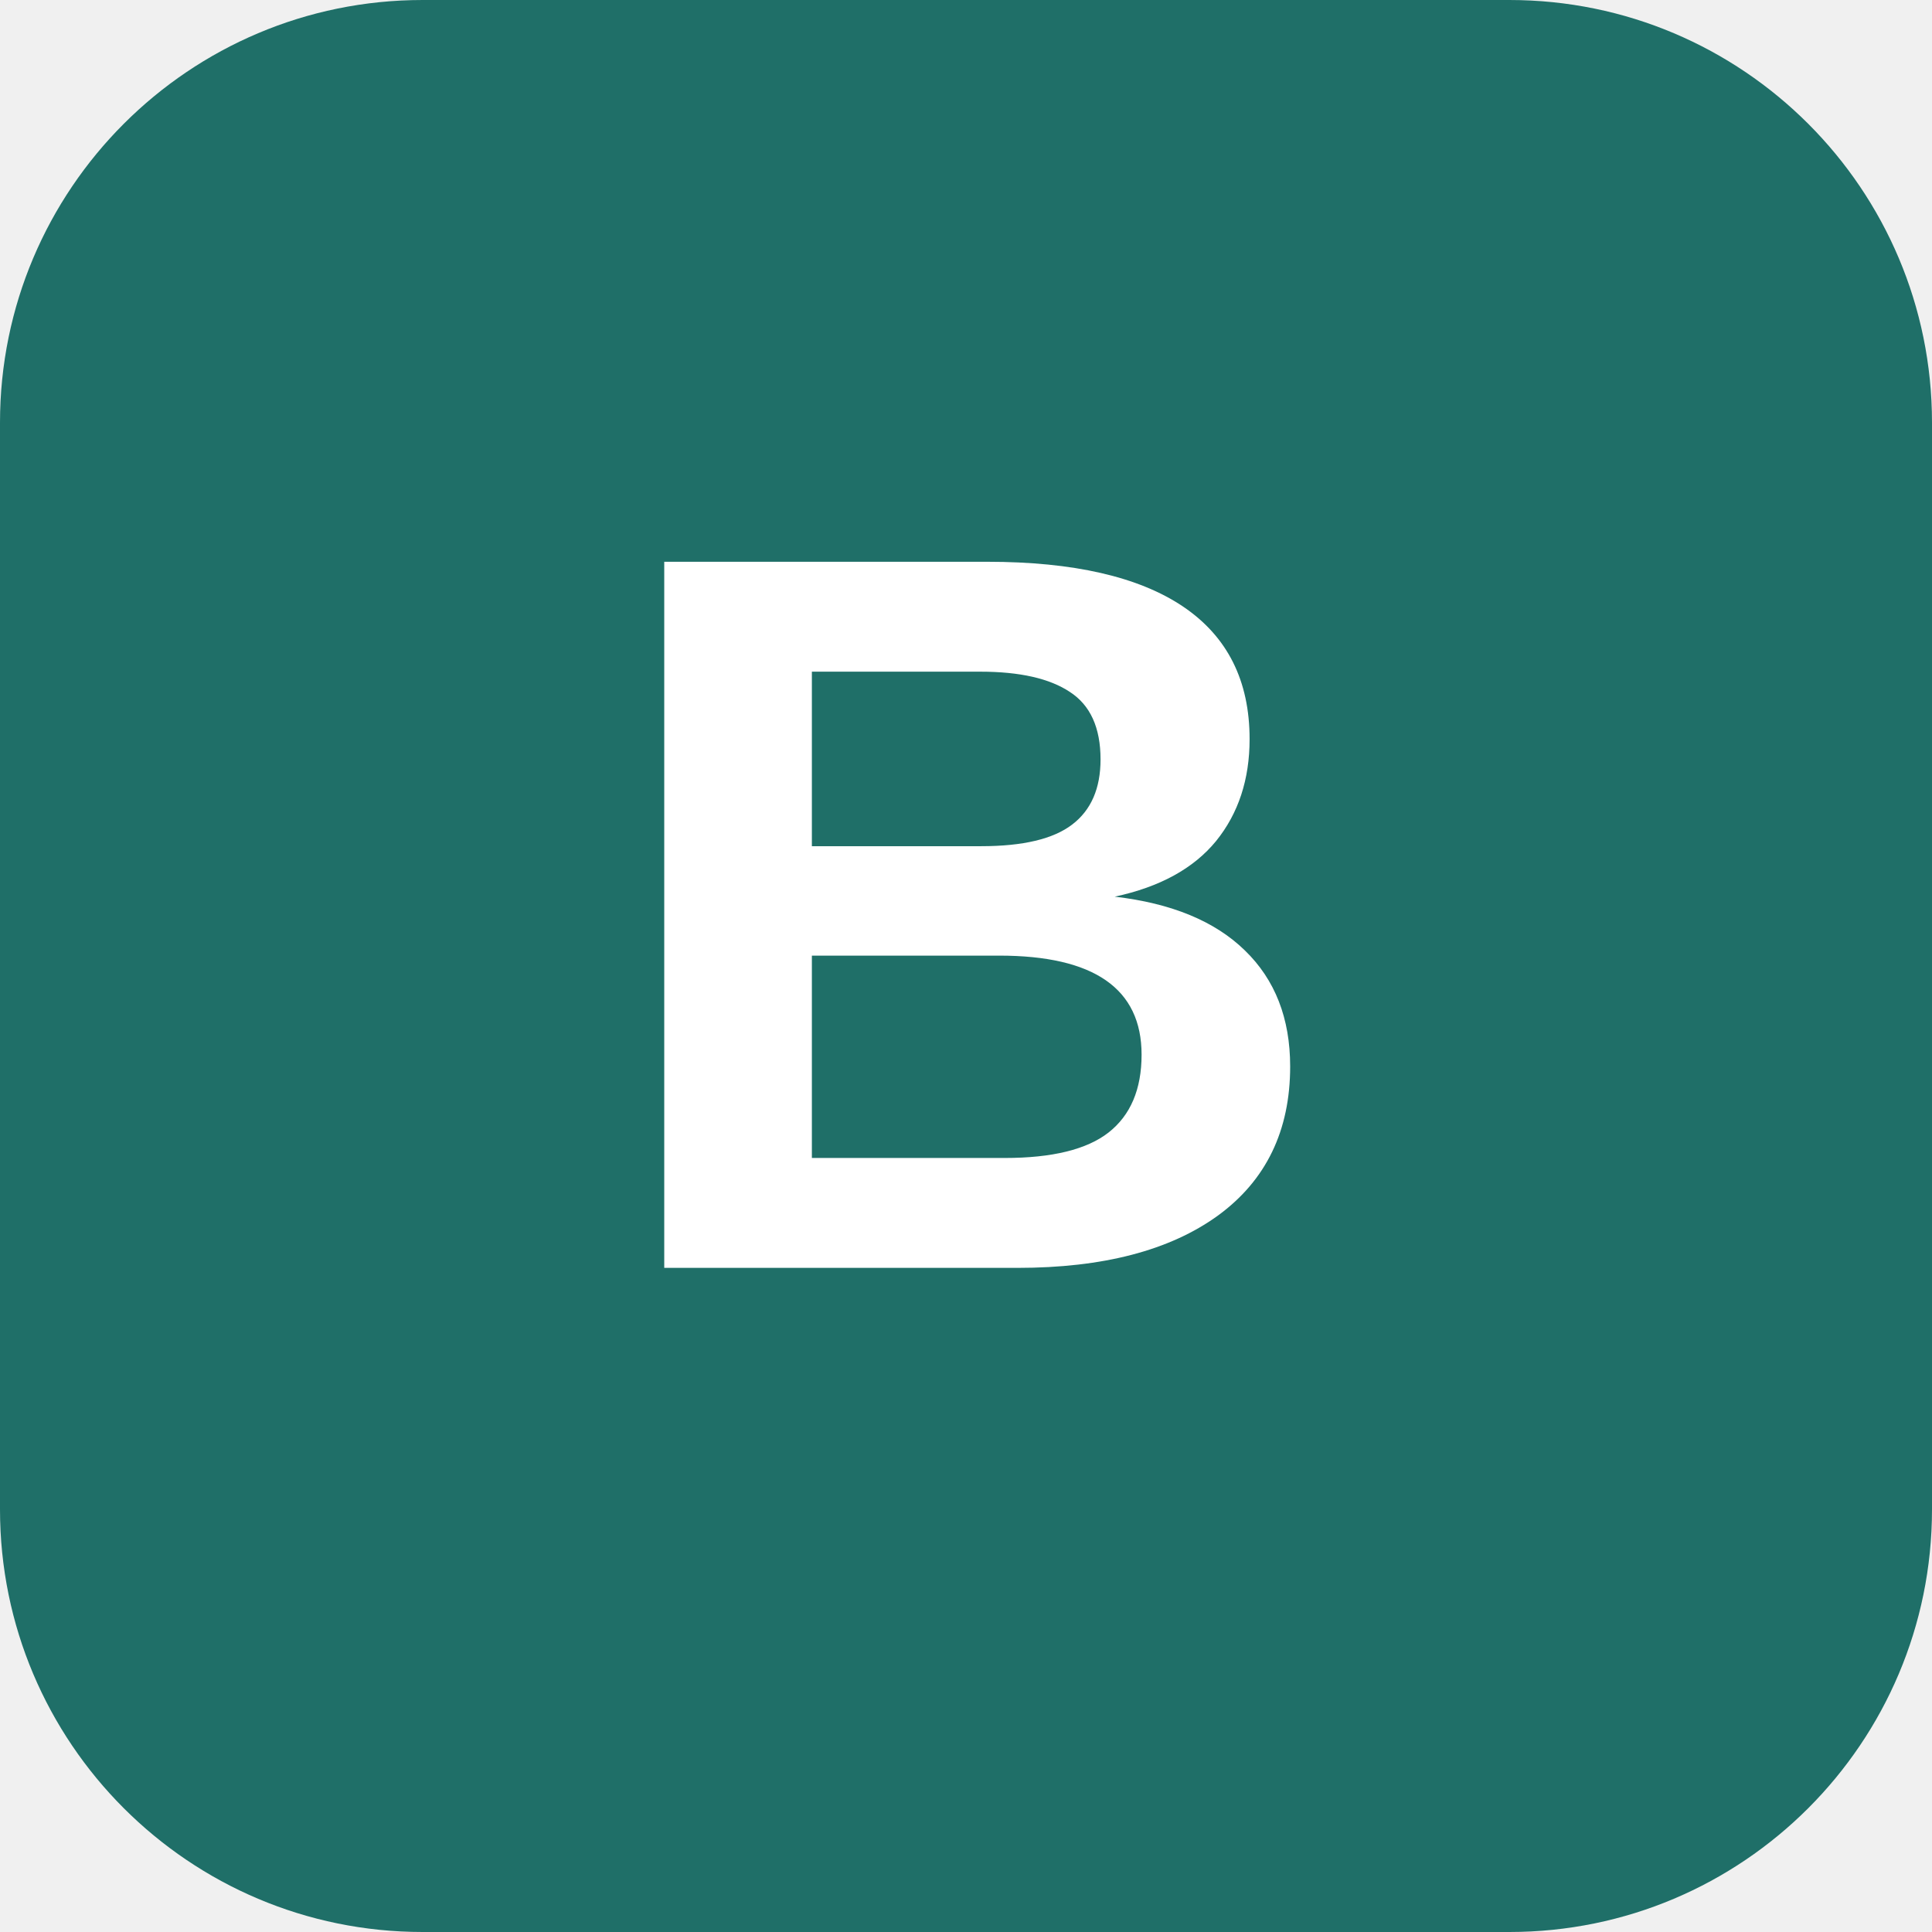
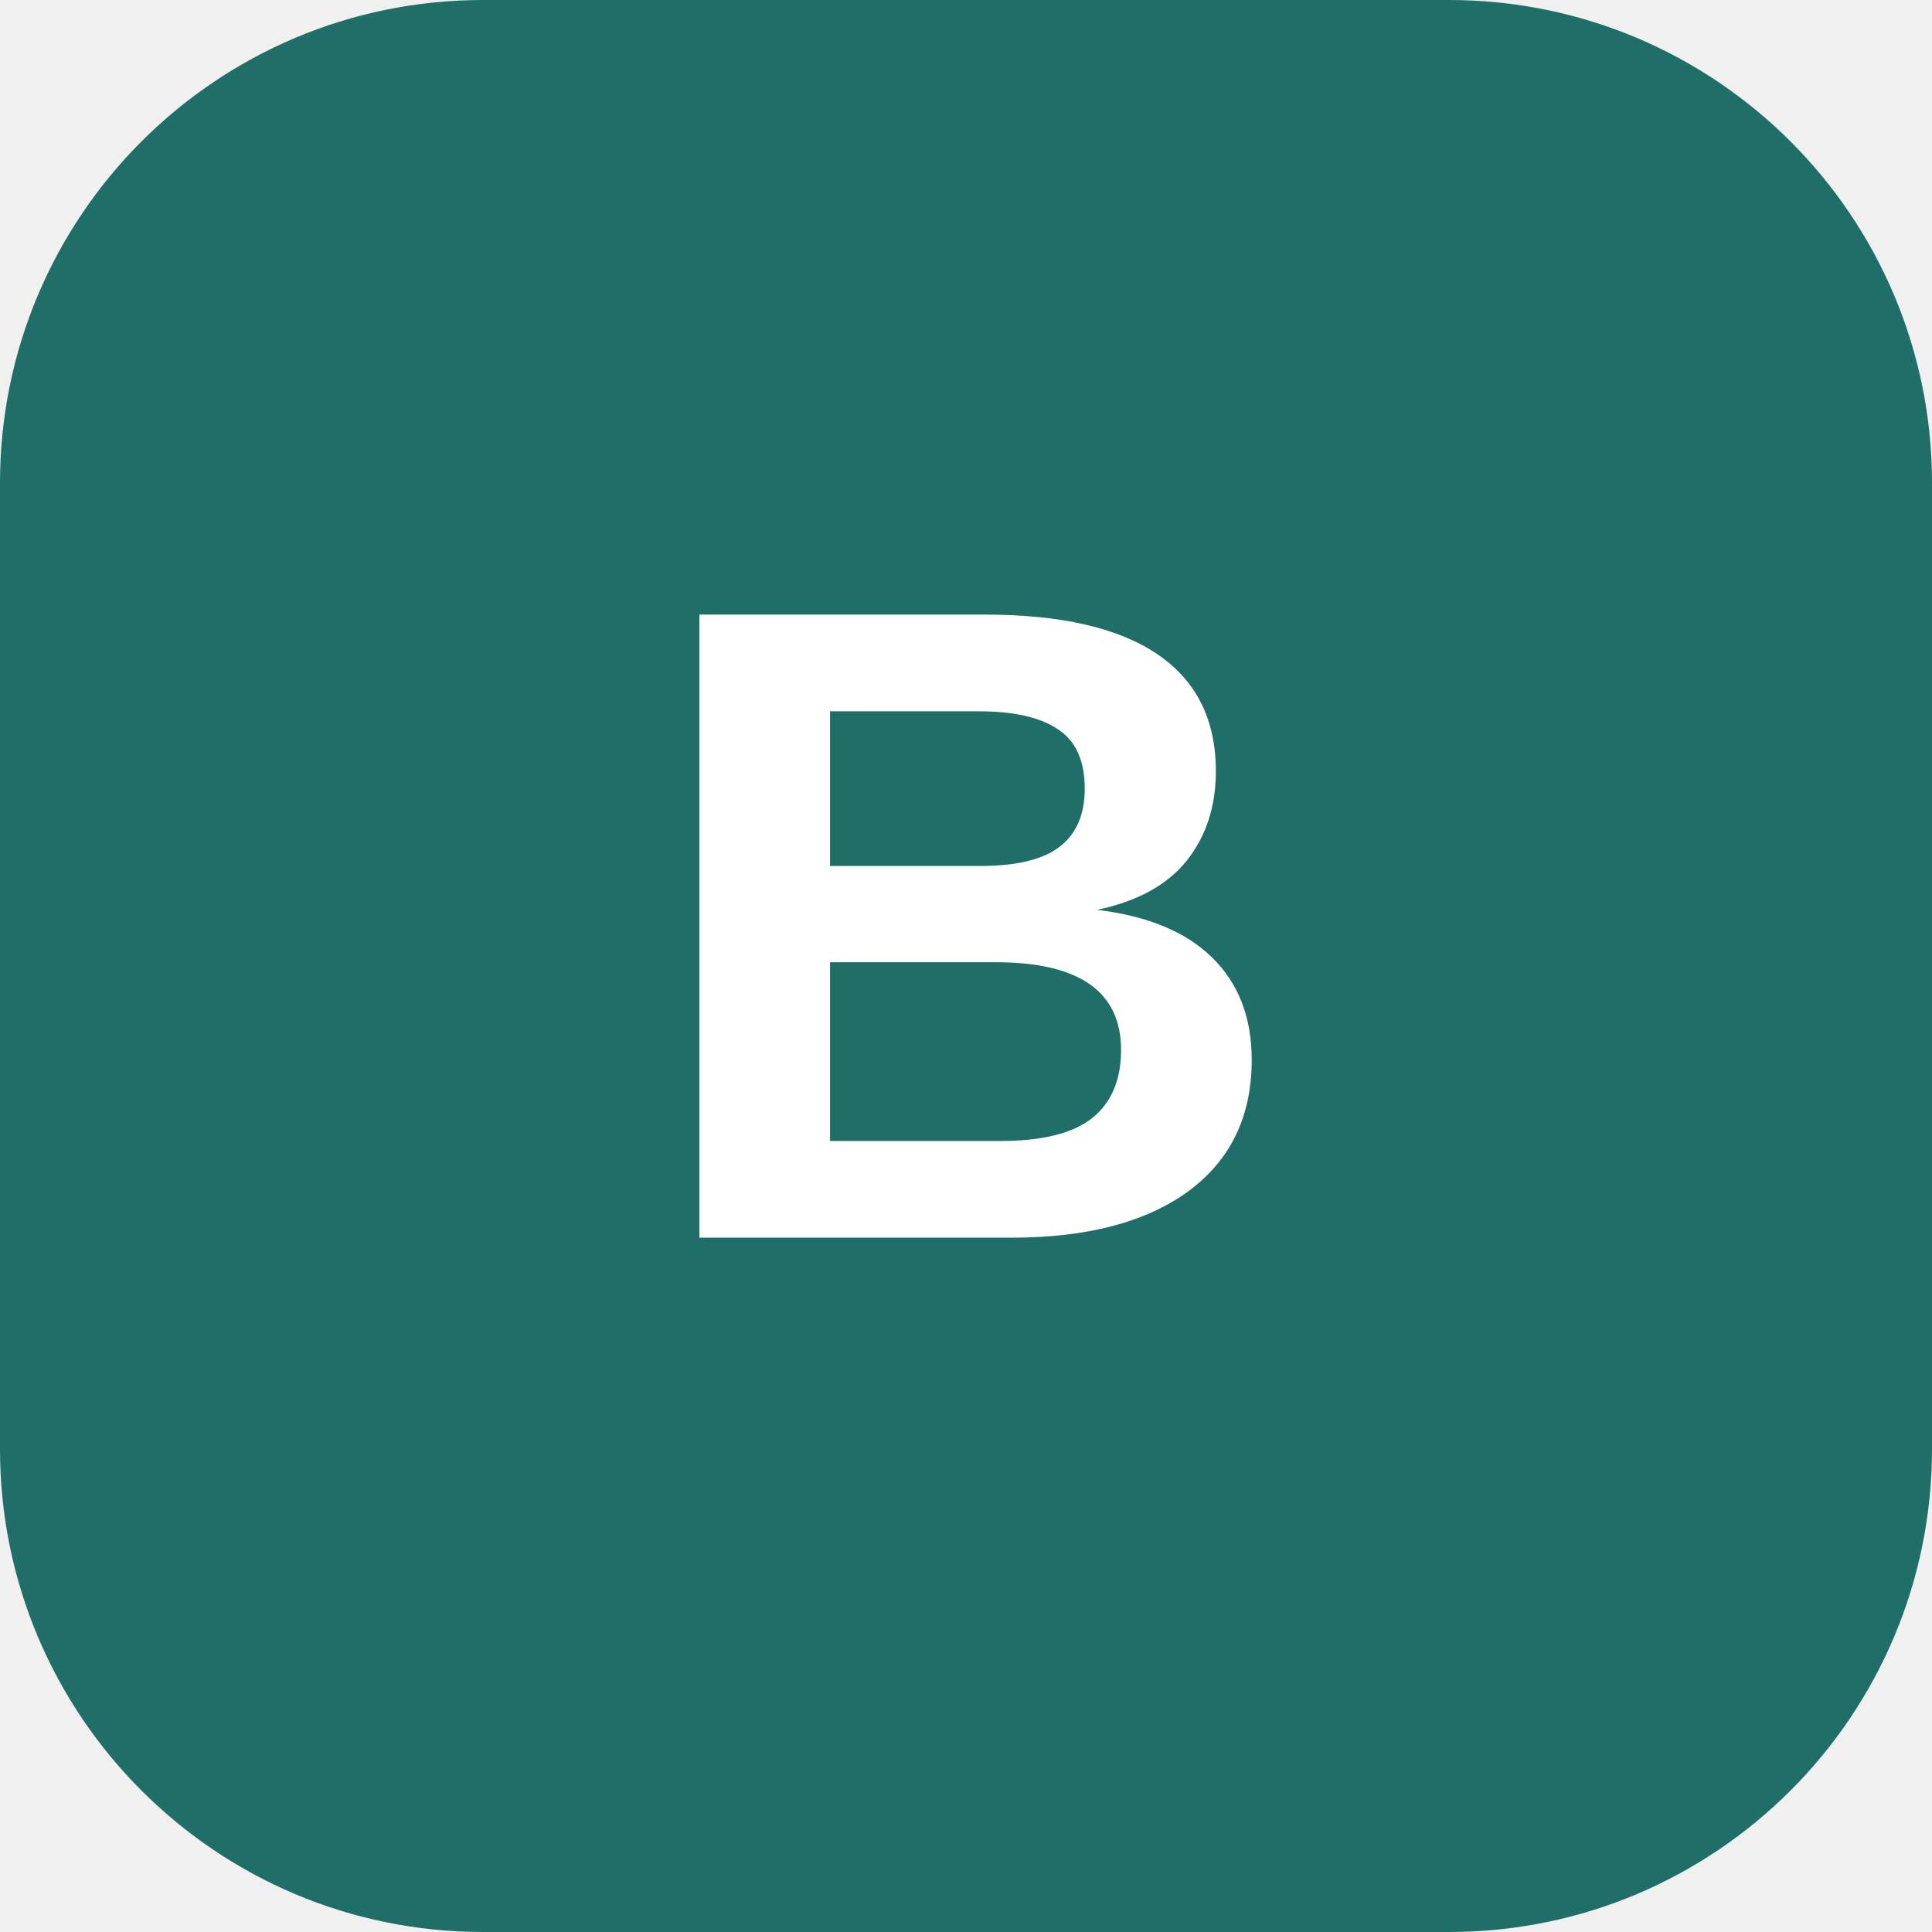
<svg xmlns="http://www.w3.org/2000/svg" viewBox="0 0 64 64">
-   <rect width="64" height="64" rx="14" fill="#1f6f68" />
-   <text x="32" y="42" text-anchor="middle" font-family="Arial,sans-serif" font-size="34" font-weight="700" fill="white">B</text>
+   <rect width="64" height="64" rx="16" fill="#1f6f68" />
+   <text x="32" y="41" text-anchor="middle" font-family="Arial, sans-serif" font-size="30" font-weight="800" fill="white">B</text>
</svg>
